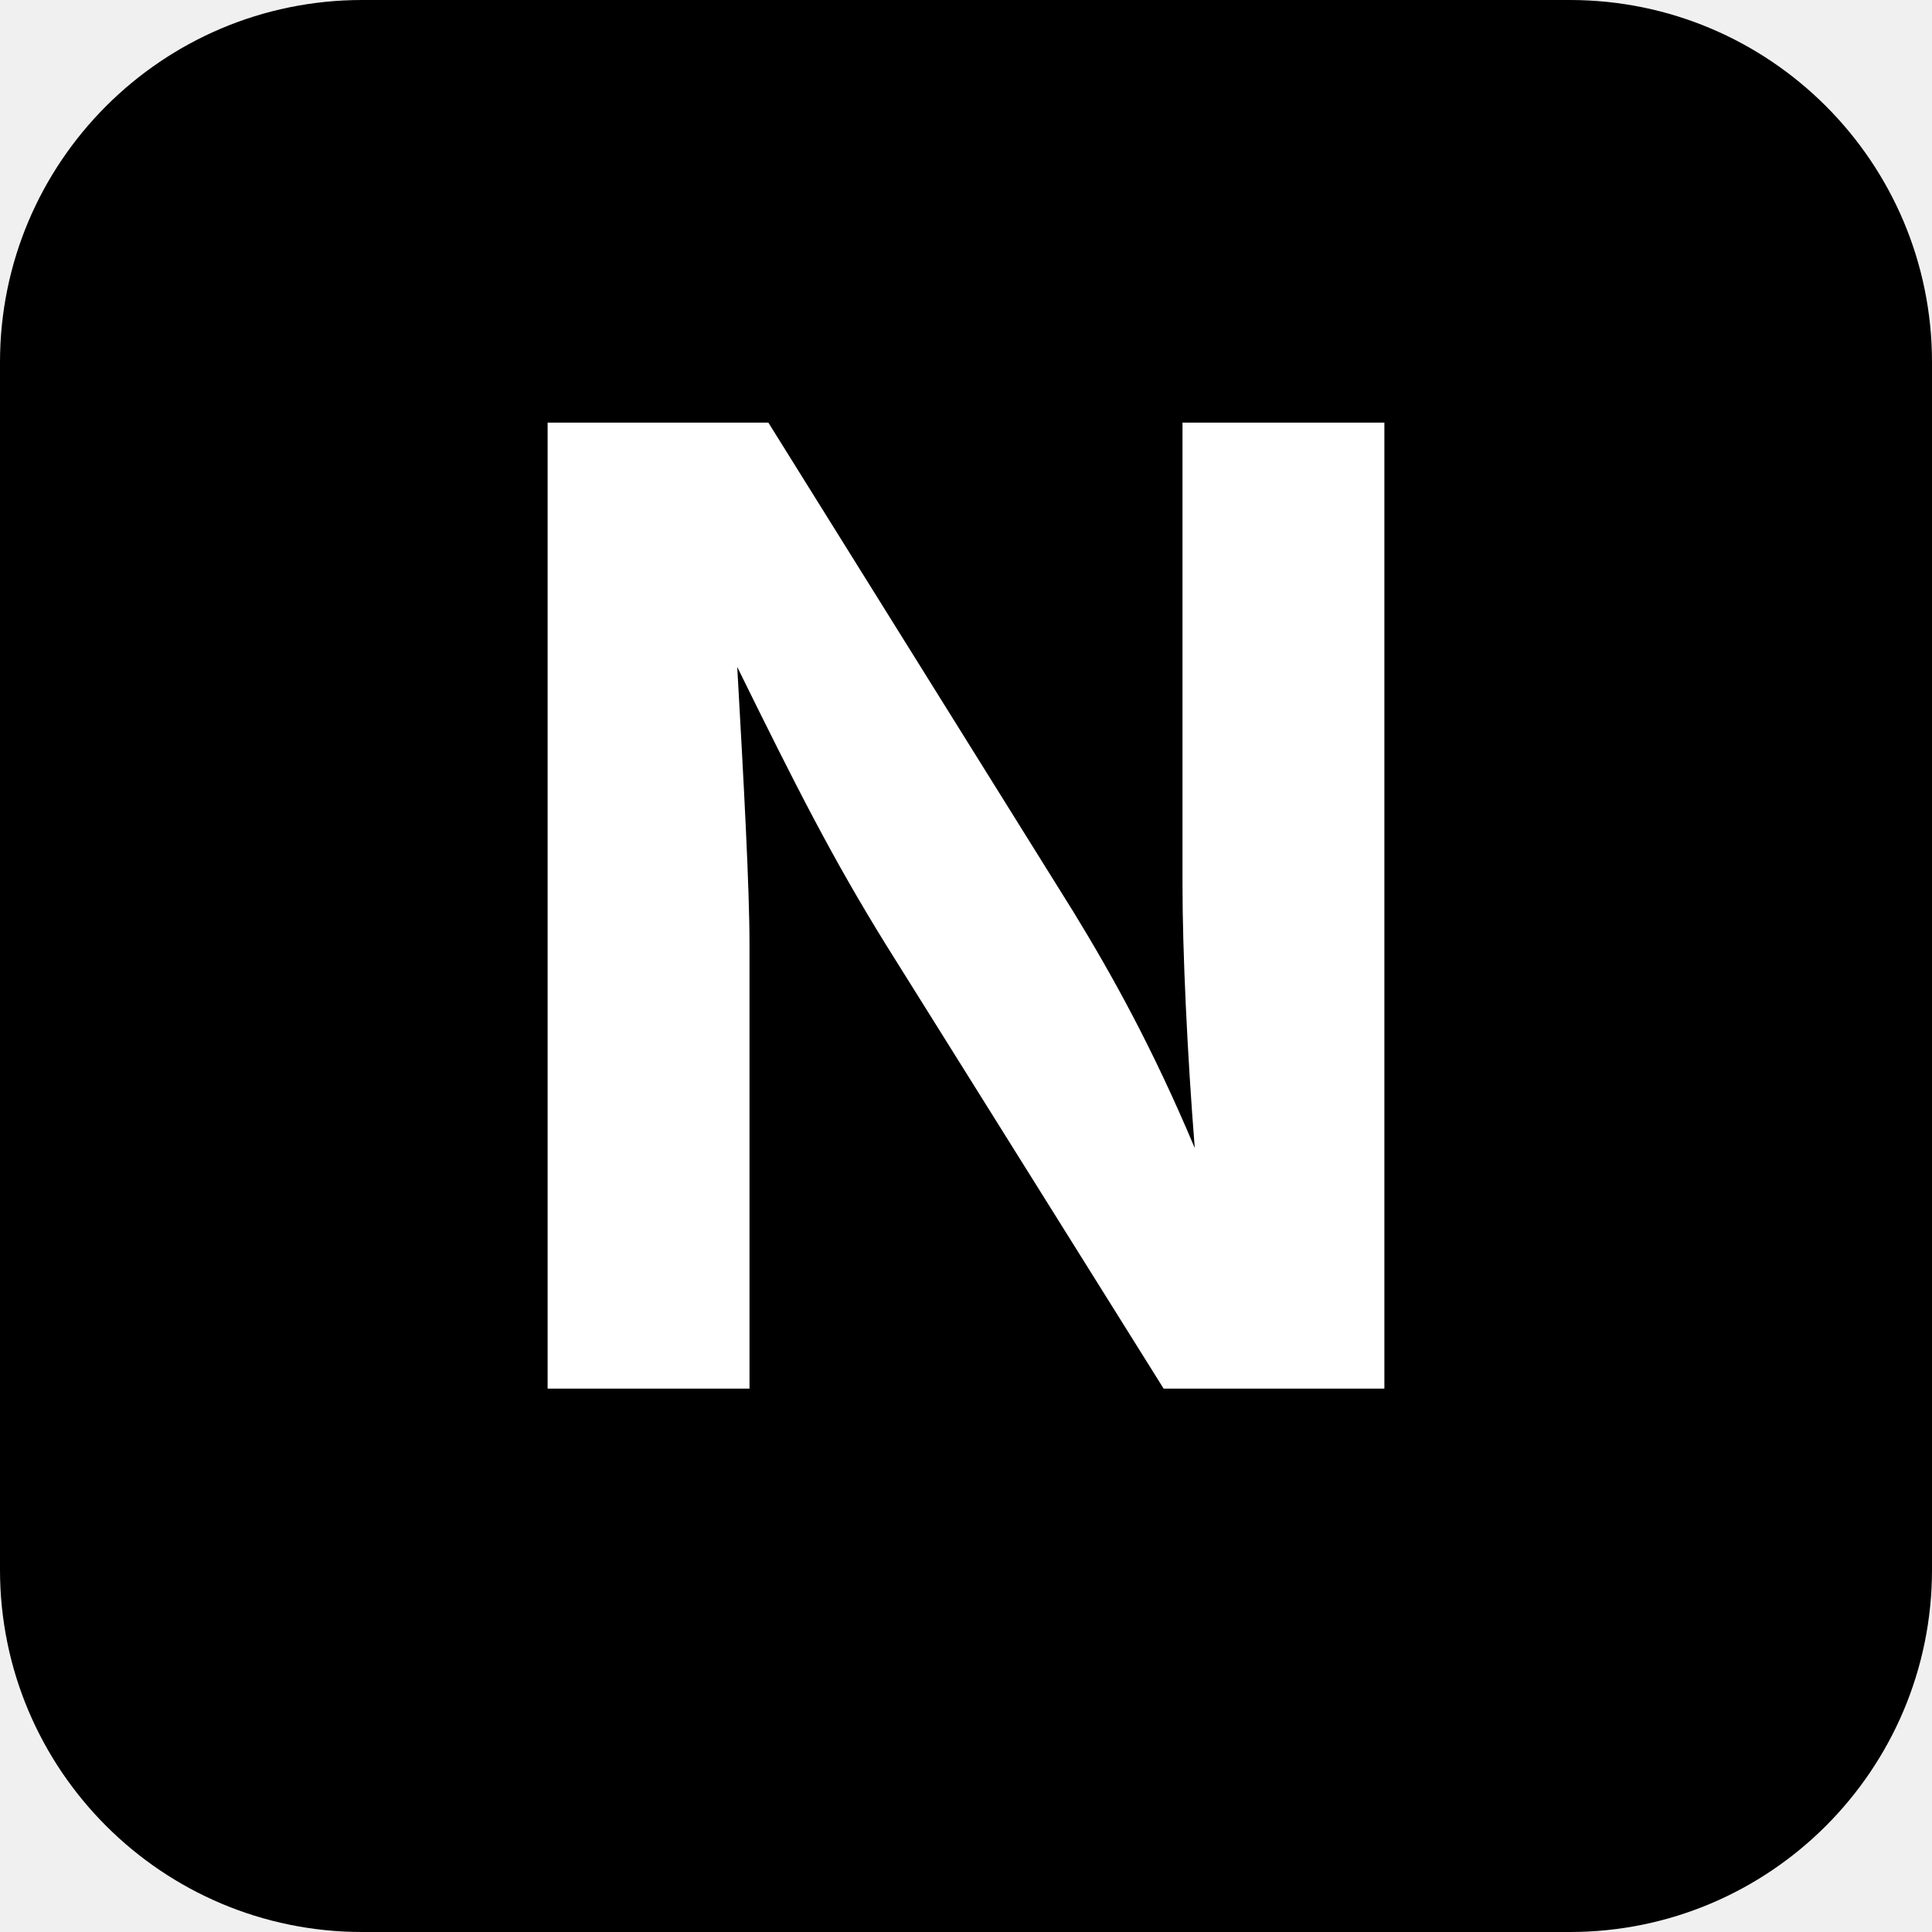
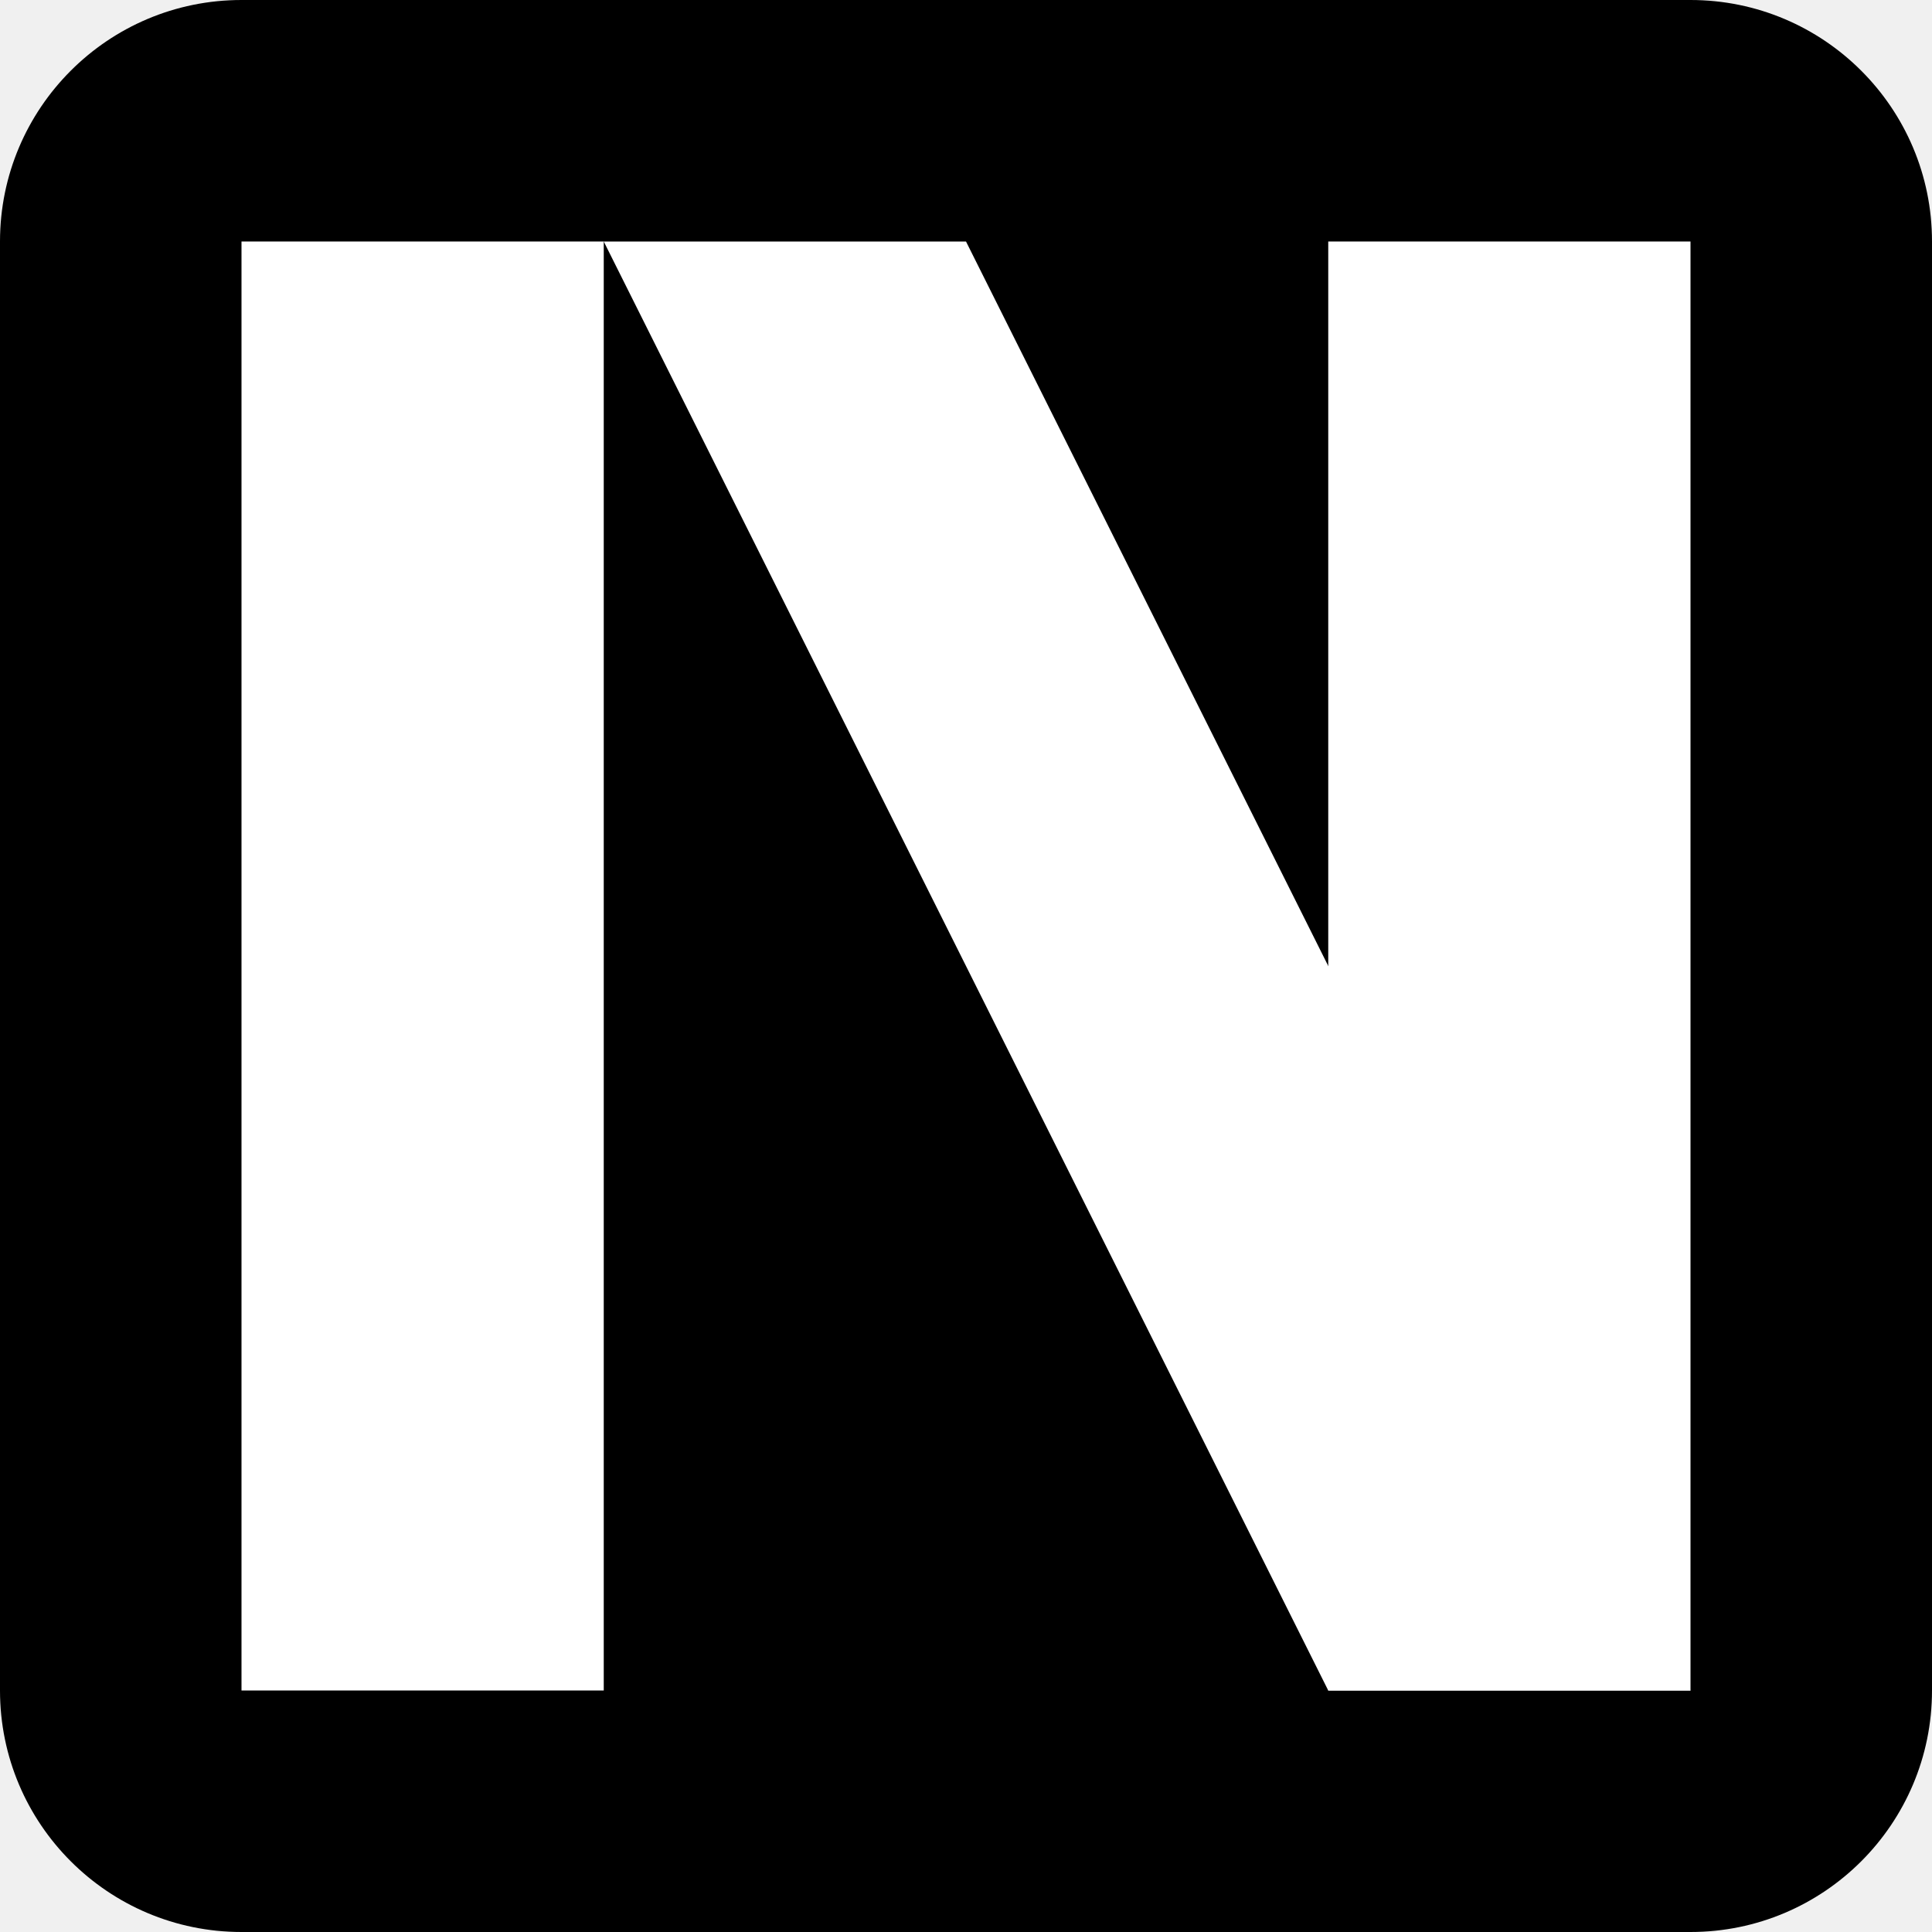
<svg xmlns="http://www.w3.org/2000/svg" viewBox="0 0 32 32">
-   <rect width="32" height="32" rx="6" fill="#000000" />
-   <text x="16" y="23" font-family="system-ui, -apple-system, sans-serif" font-weight="700" font-size="22" fill="#ffffff" text-anchor="middle">N</text>
+   <rect width="32" height="32" rx="4" fill="#000" />
+   <rect x="4" y="4" width="6" height="24" fill="#fff" />
+   <rect x="22" y="4" width="6" height="24" fill="#fff" />
+   <polygon points="10,4 16,4 28,28 22,28" fill="#fff" />
</svg>
